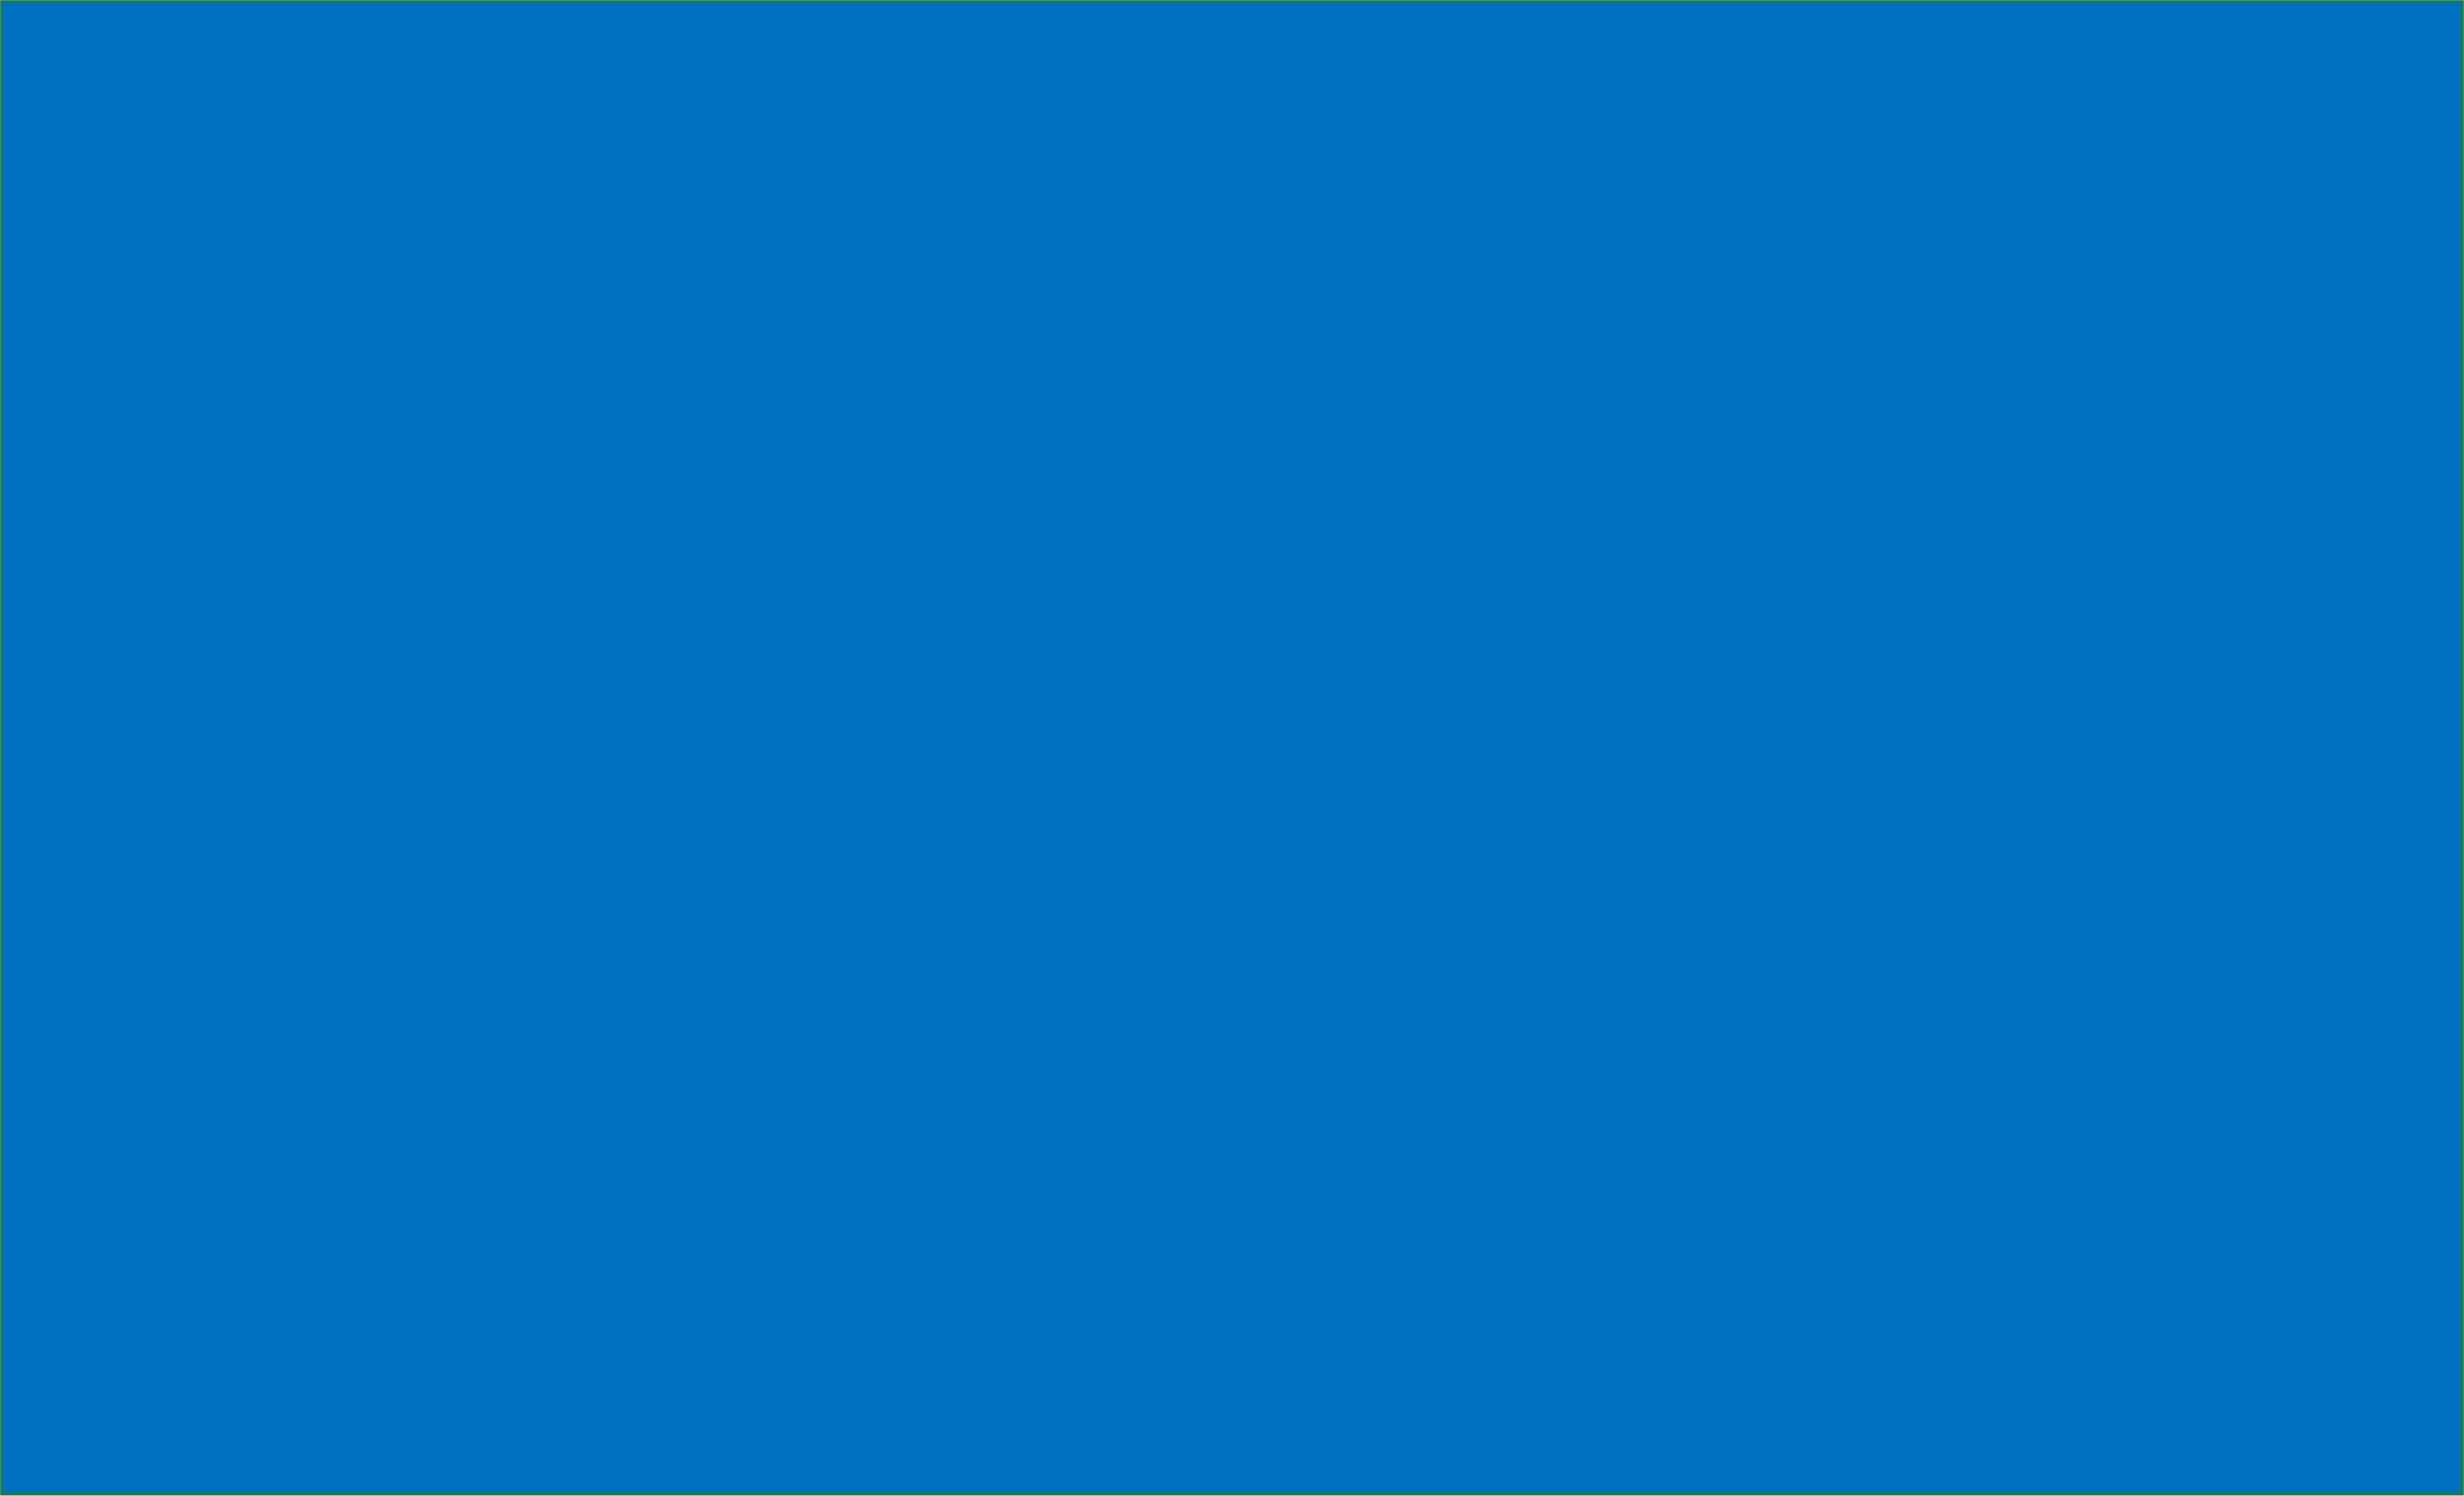
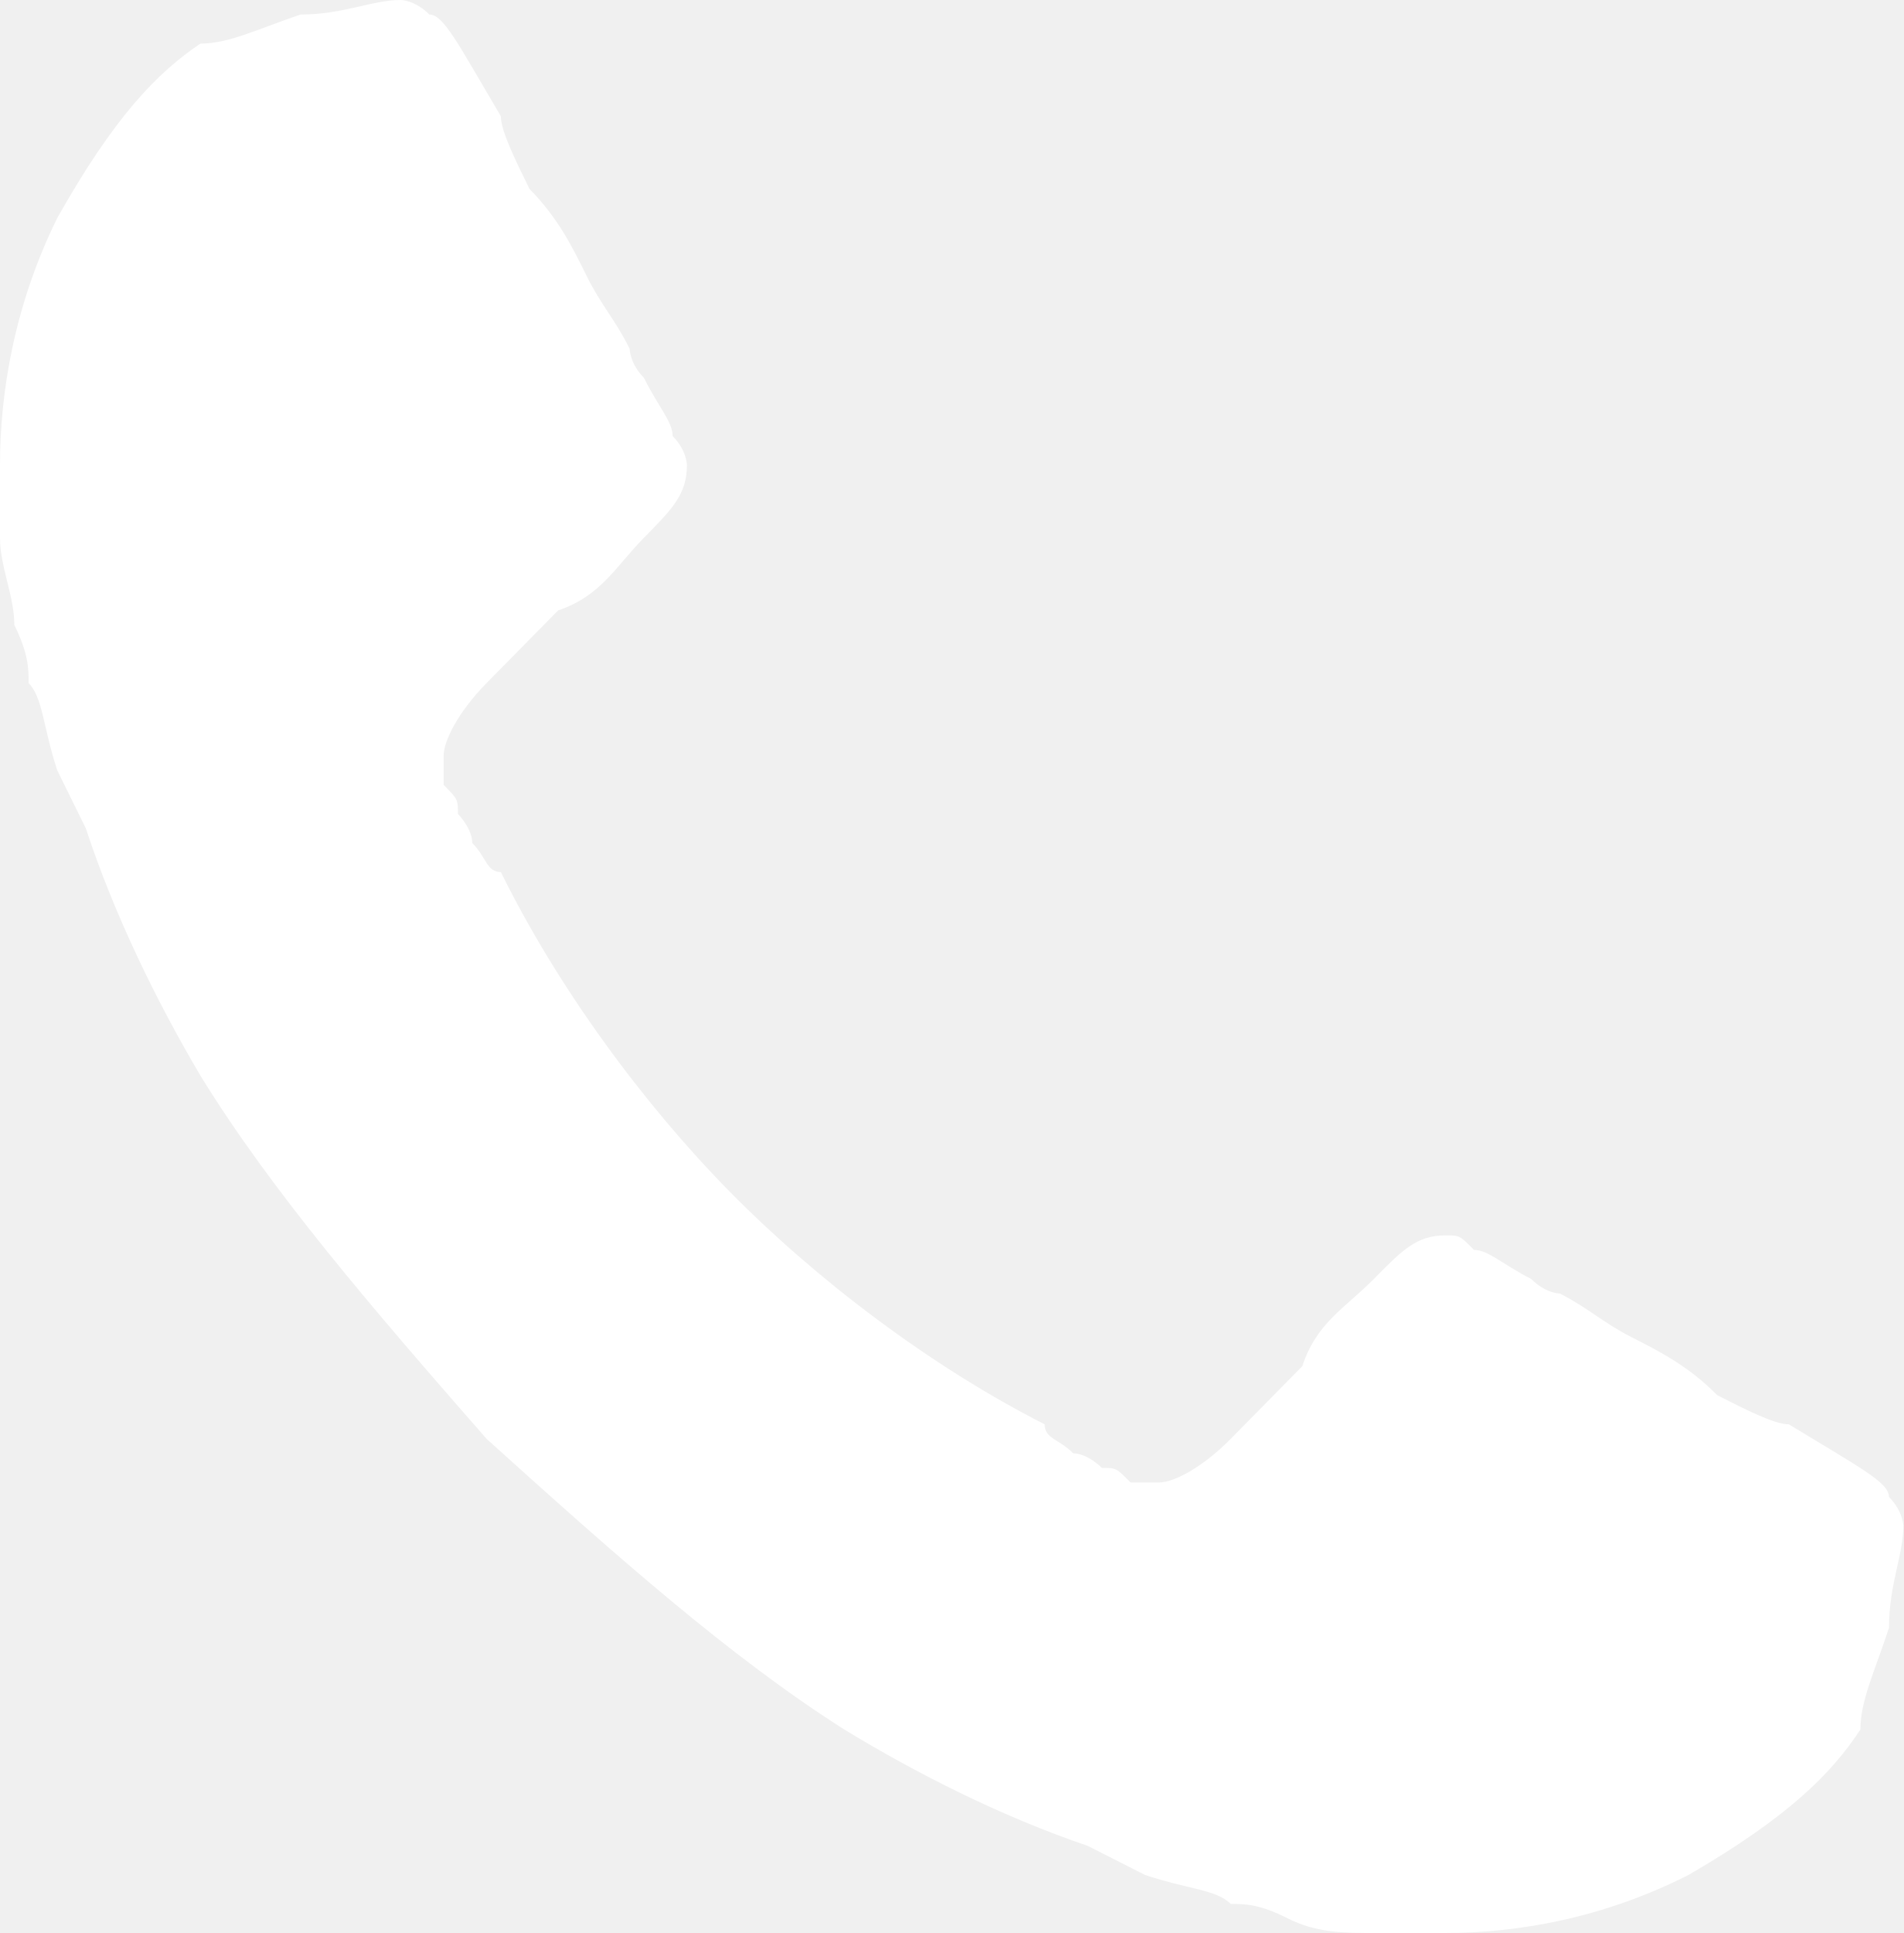
- <svg xmlns="http://www.w3.org/2000/svg" width="3079" height="1869" overflow="hidden">
+ <svg xmlns="http://www.w3.org/2000/svg" width="65" height="66" overflow="hidden">
  <defs>
    <clipPath id="clip0">
-       <rect x="197" y="-42" width="3079" height="1869" />
+       <rect x="199" y="609" width="65" height="66" />
    </clipPath>
  </defs>
-   <g clip-path="url(#clip0)" transform="translate(-197 42)">
-     <rect x="199.5" y="-39.5" width="3074" height="1864" stroke="#137865" stroke-width="4.583" stroke-miterlimit="8" fill="#0070C0" />
+   <g clip-path="url(#clip0)" transform="translate(-199 -609)">
+     <path d="M264 661.105C264 662.098 263.511 663.09 263.511 664.579 263.023 666.068 262.534 667.06 262.534 668.053 261.556 669.542 260.09 671.03 256.669 673.015 253.737 674.504 250.805 675 248.361 675 247.383 675 246.406 675 245.917 675 244.94 675 243.962 675 242.985 674.504 242.008 674.008 241.519 674.008 241.03 674.008 240.541 673.511 239.564 673.511 238.098 673.015 237.12 672.519 236.143 672.023 236.143 672.023 233.211 671.03 230.278 669.542 227.835 668.053 223.925 665.572 220.015 662.098 215.617 658.128 211.707 653.662 208.286 649.692 205.842 645.722 204.376 643.241 202.91 640.263 201.932 637.286 201.932 637.286 201.444 636.293 200.955 635.301 200.466 633.812 200.466 632.82 199.977 632.323 199.977 631.827 199.977 631.331 199.489 630.338 199.489 629.346 199 628.354 199 627.361 199 626.865 199 625.872 199 624.88 199 622.399 199.489 619.421 200.955 616.444 202.91 612.97 204.376 611.481 205.842 610.489 206.82 610.489 207.797 609.993 209.263 609.496 210.729 609.496 211.707 609 212.684 609 212.684 609 213.173 609 213.662 609.496 214.15 609.496 214.639 610.489 216.105 612.97 216.105 613.466 216.594 614.459 217.083 615.451 218.06 616.444 218.549 617.436 219.038 618.429 219.526 619.421 220.015 619.917 220.504 620.91 220.504 620.91 220.504 621.406 220.992 621.902 221.481 622.895 221.97 623.391 221.97 623.887 222.459 624.384 222.459 624.88 222.459 624.88 222.459 625.872 221.97 626.369 220.992 627.361 220.015 628.354 219.526 629.346 218.06 629.842 217.083 630.835 216.105 631.827 215.617 632.323 214.639 633.316 214.15 634.308 214.15 634.805 214.15 634.805 214.15 635.301 214.15 635.797 214.639 636.293 214.639 636.293 214.639 636.79 214.639 636.79 215.128 637.286 215.128 637.782 215.617 638.278 215.617 638.775 216.105 638.775 218.06 642.745 220.992 646.714 223.925 649.692 226.857 652.669 230.767 655.647 234.677 657.632 234.677 658.128 235.165 658.128 235.654 658.624 236.143 658.624 236.632 659.12 236.632 659.12 237.12 659.12 237.12 659.12 237.609 659.617 238.098 659.617 238.586 659.617 238.586 659.617 239.075 659.617 240.053 659.12 241.03 658.128 241.519 657.632 242.496 656.639 243.474 655.647 243.962 654.158 244.94 653.662 245.917 652.669 246.895 651.677 247.383 651.181 248.361 651.181 248.85 651.181 248.85 651.181 249.338 651.677 249.827 651.677 250.316 652.173 251.293 652.669 251.782 653.166 252.271 653.166 252.271 653.166 253.248 653.662 253.737 654.158 254.714 654.654 255.692 655.151 256.669 655.647 257.647 656.639 258.624 657.135 259.602 657.632 260.09 657.632 262.534 659.12 263.511 659.617 263.511 660.113 264 660.609 264 661.105 264 661.105Z" fill="#FFFFFF" fill-rule="evenodd" />
  </g>
</svg>
